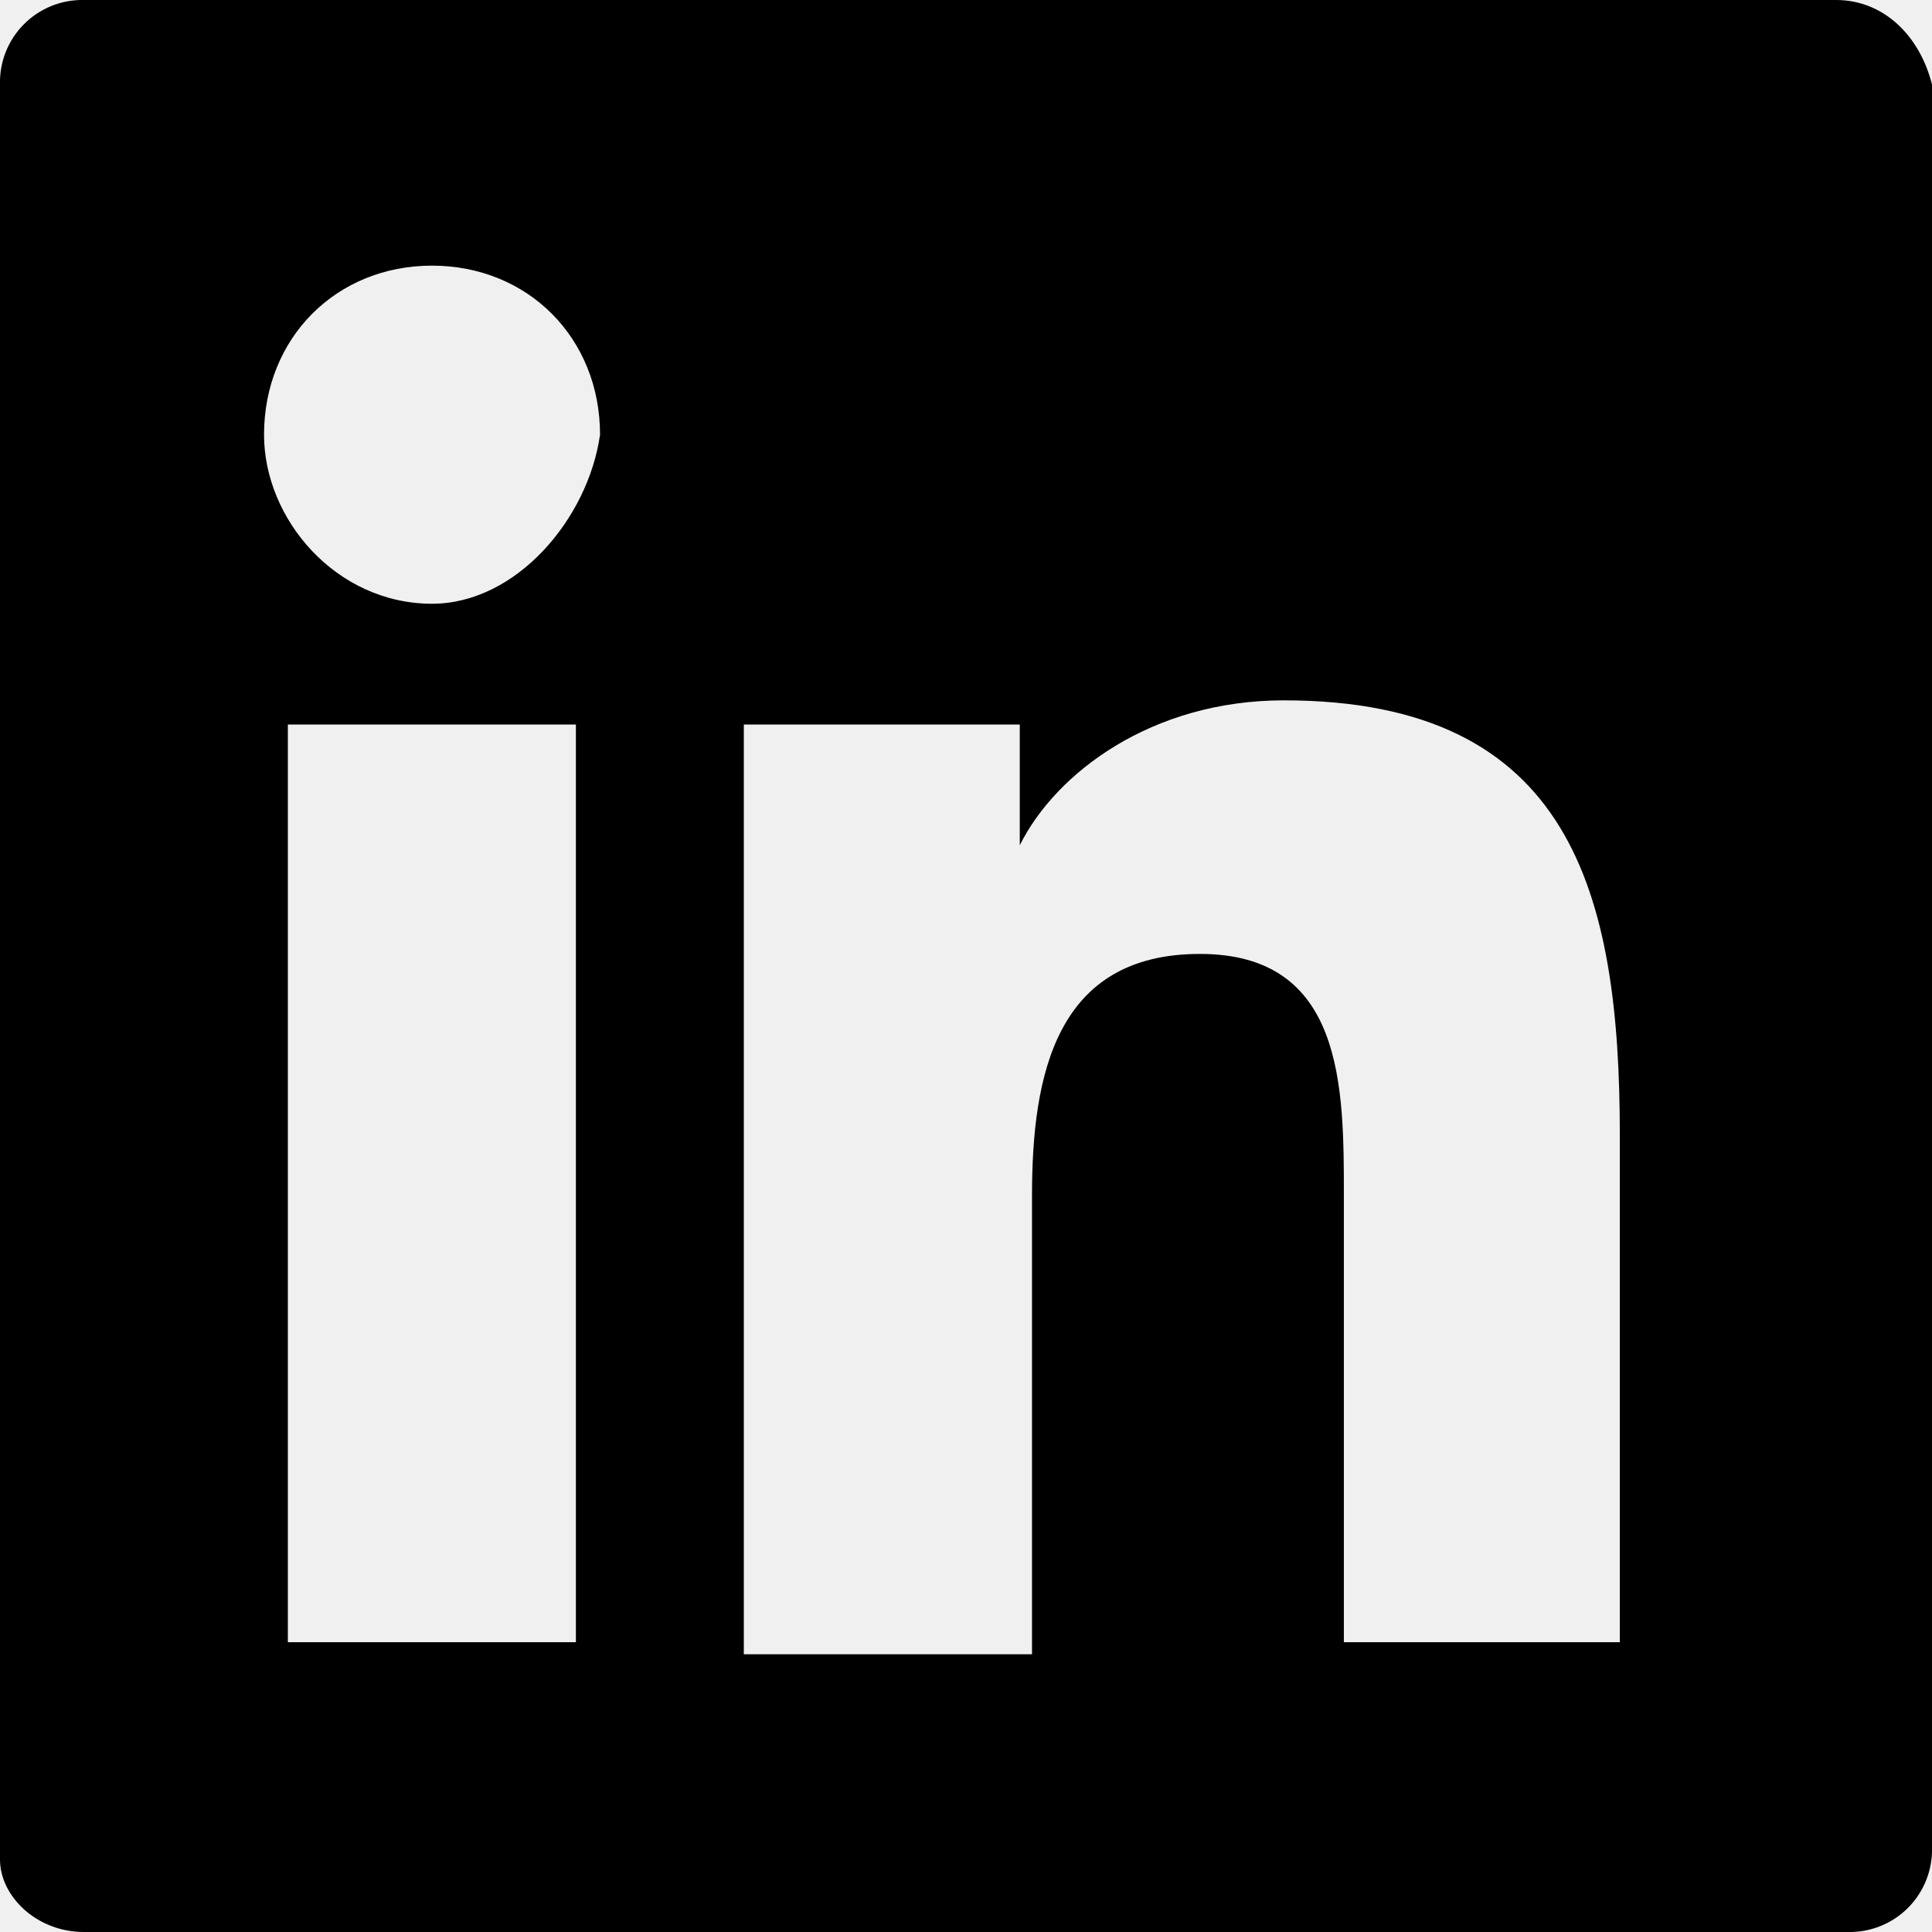
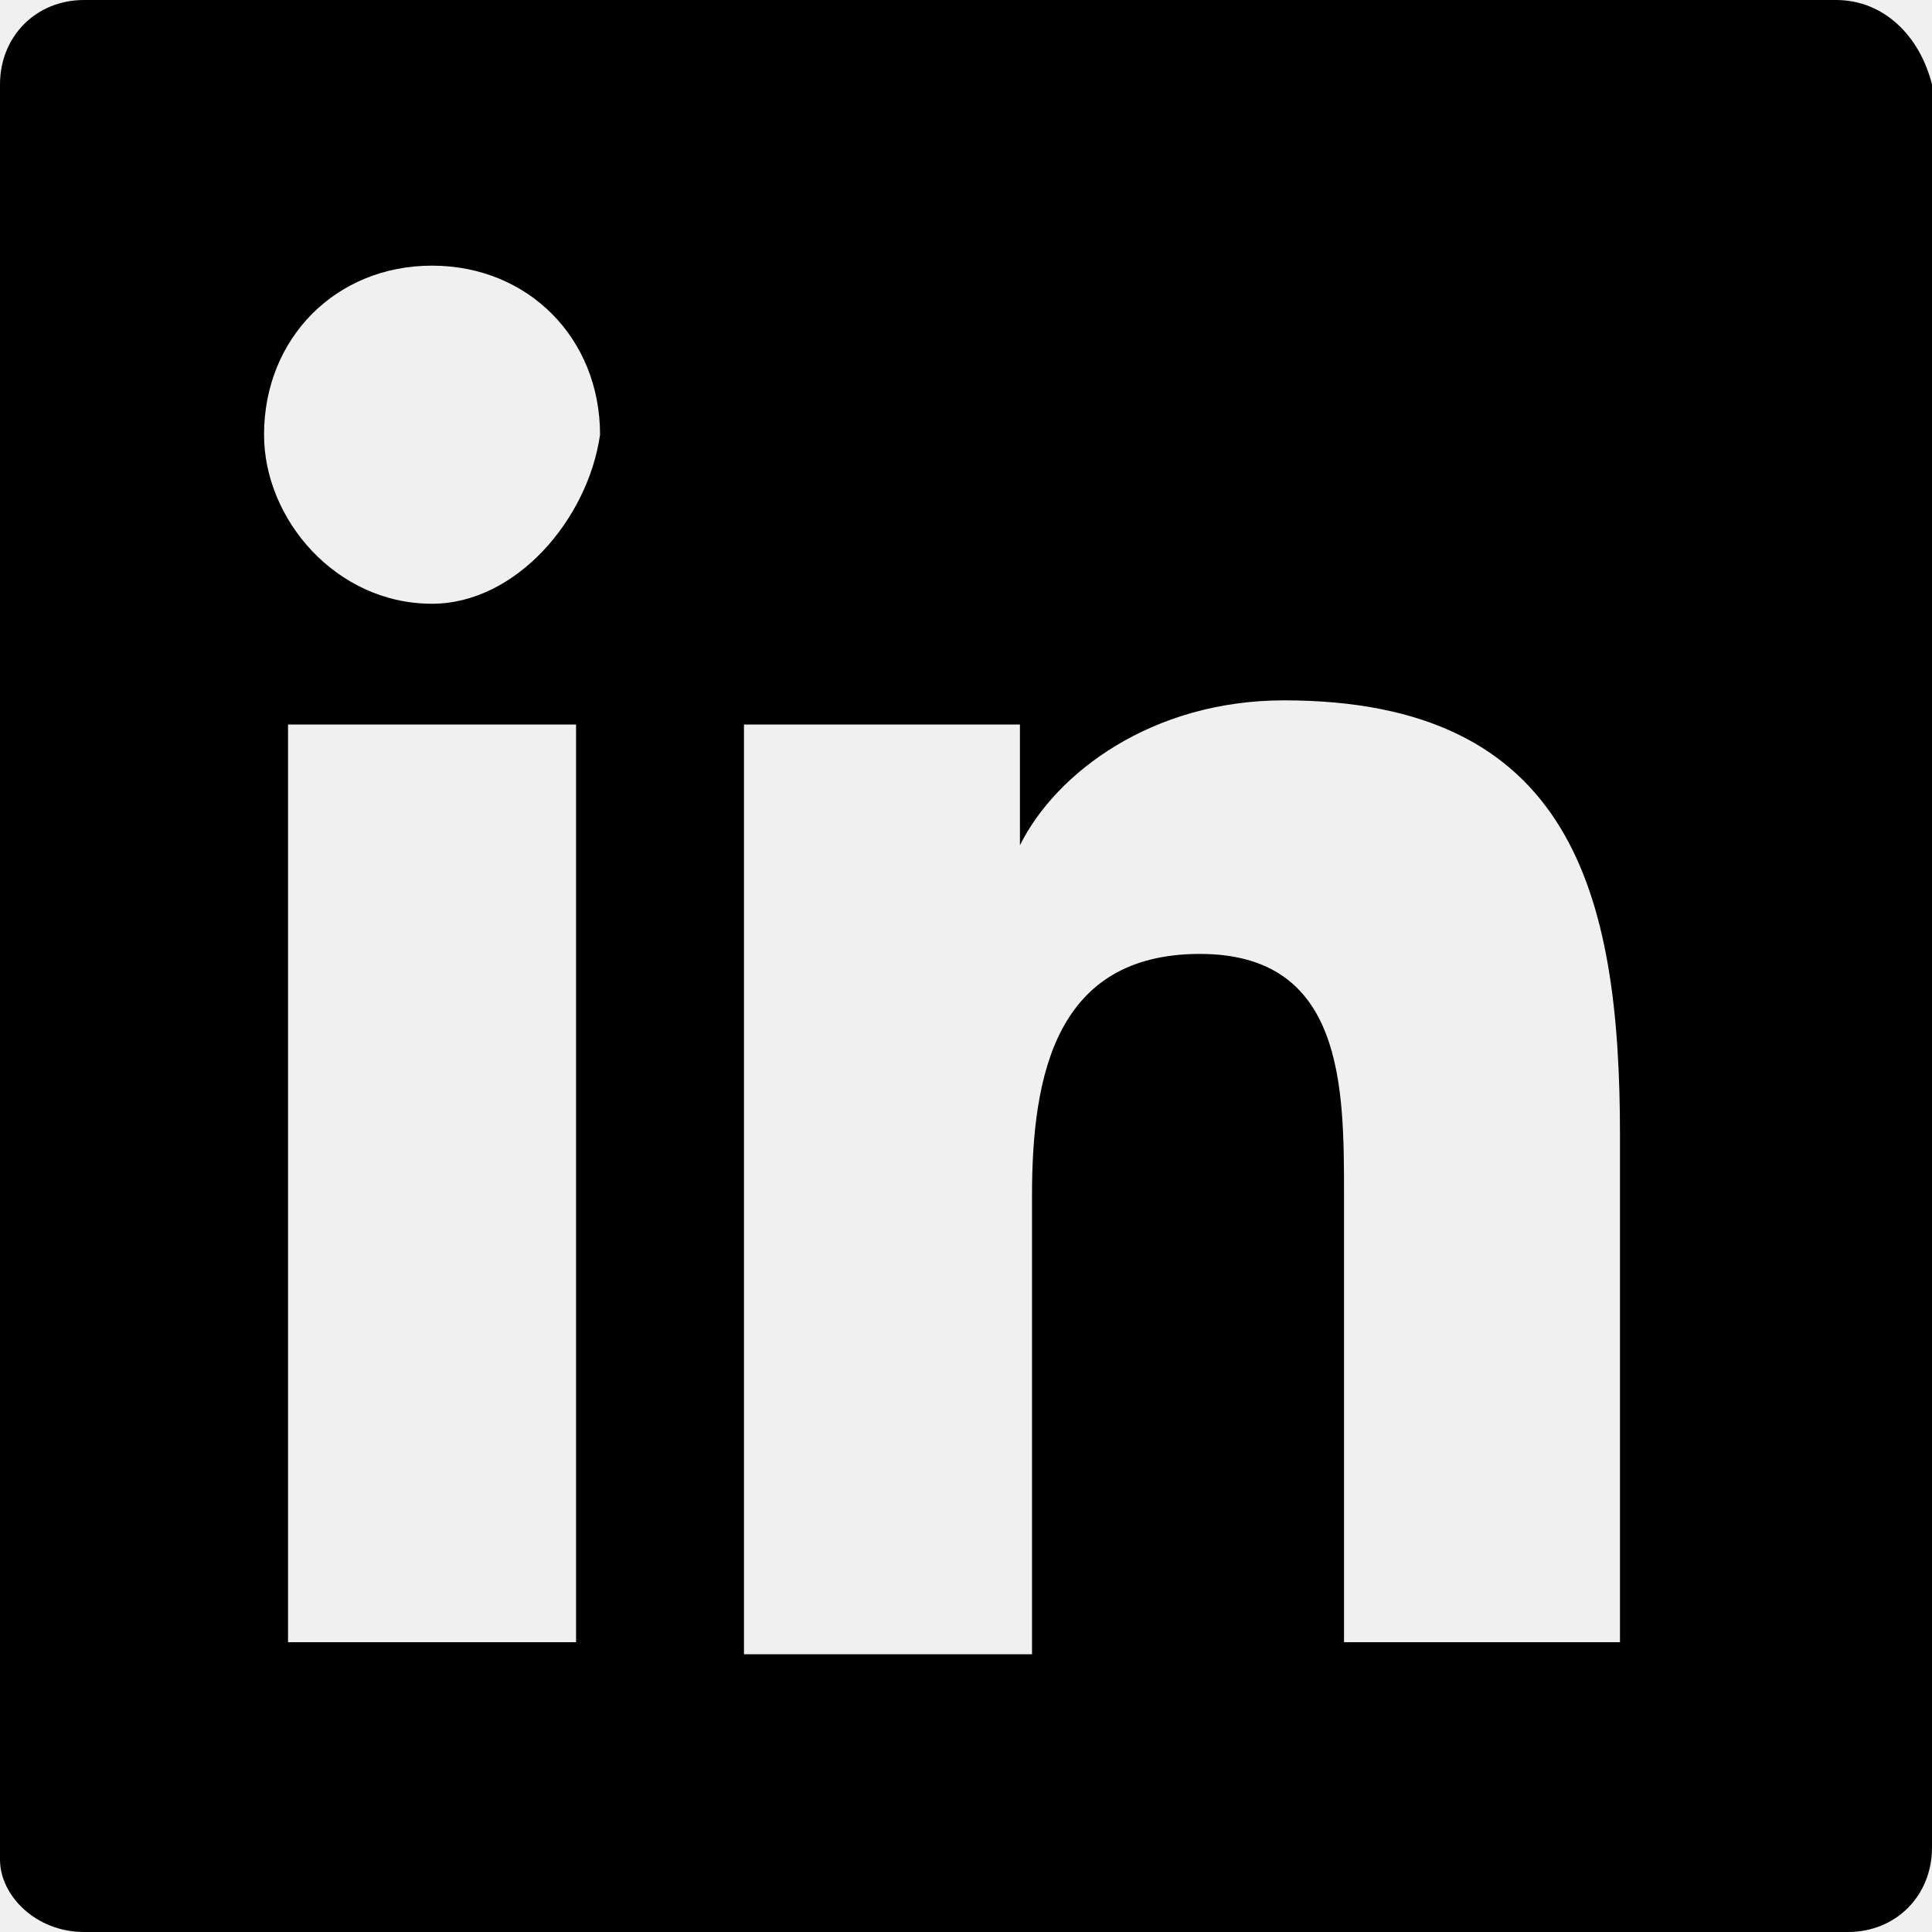
- <svg xmlns="http://www.w3.org/2000/svg" width="12" height="12" viewBox="0 0 12 12">
-   <g clip-path="url(#a)">
-     <path d="M11.404 0H.522A.511.511 0 0 0 0 .525V11.55c0 .225.224.45.522.45h10.956a.511.511 0 0 0 .522-.525V.525c-.075-.3-.298-.525-.596-.525Zm-7.9 10.2H1.788V4.5h1.789v5.7h-.075Zm-.82-6.45c-.597 0-1.044-.525-1.044-1.05 0-.6.447-1.05 1.043-1.05.597 0 1.044.45 1.044 1.05-.075.525-.522 1.05-1.044 1.05Zm7.453 6.45h-1.79V7.425c0-.675 0-1.5-.894-1.5s-1.043.75-1.043 1.5v2.85H4.62V4.5h1.714v.75c.224-.45.82-.9 1.64-.9 1.789 0 2.087 1.2 2.087 2.7v3.15h.075Z" />
+ <svg xmlns="http://www.w3.org/2000/svg" width="12" height="12" viewBox="0 0 12 12" fill="none">
+   <g clip-path="url(#clip0_1720_862)">
+     <path d="M11.404 0H0.522C0.224 0 0 0.225 0 0.525V11.55C0 11.775 0.224 12 0.522 12H11.478C11.776 12 12 11.775 12 11.475V0.525C11.925 0.225 11.702 0 11.404 0ZM3.503 10.2H1.789V4.5H3.578V10.2H3.503ZM2.683 3.75C2.087 3.75 1.64 3.225 1.64 2.7C1.64 2.1 2.087 1.65 2.683 1.65C3.28 1.65 3.727 2.1 3.727 2.7C3.652 3.225 3.205 3.75 2.683 3.75ZM10.137 10.2H8.348V7.425C8.348 6.75 8.348 5.925 7.453 5.925C6.559 5.925 6.41 6.675 6.41 7.425V10.275H4.621V4.5H6.335V5.25C6.559 4.8 7.155 4.35 7.975 4.35C9.764 4.35 10.062 5.55 10.062 7.05V10.2H10.137Z" fill="black" />
  </g>
  <defs>
-     <clipPath id="a">
-       <path fill="#fff" d="M0 0h12v12H0z" />
+     <clipPath id="clip0_1720_862">
+       <rect width="12" height="12" fill="white" />
    </clipPath>
  </defs>
</svg>
